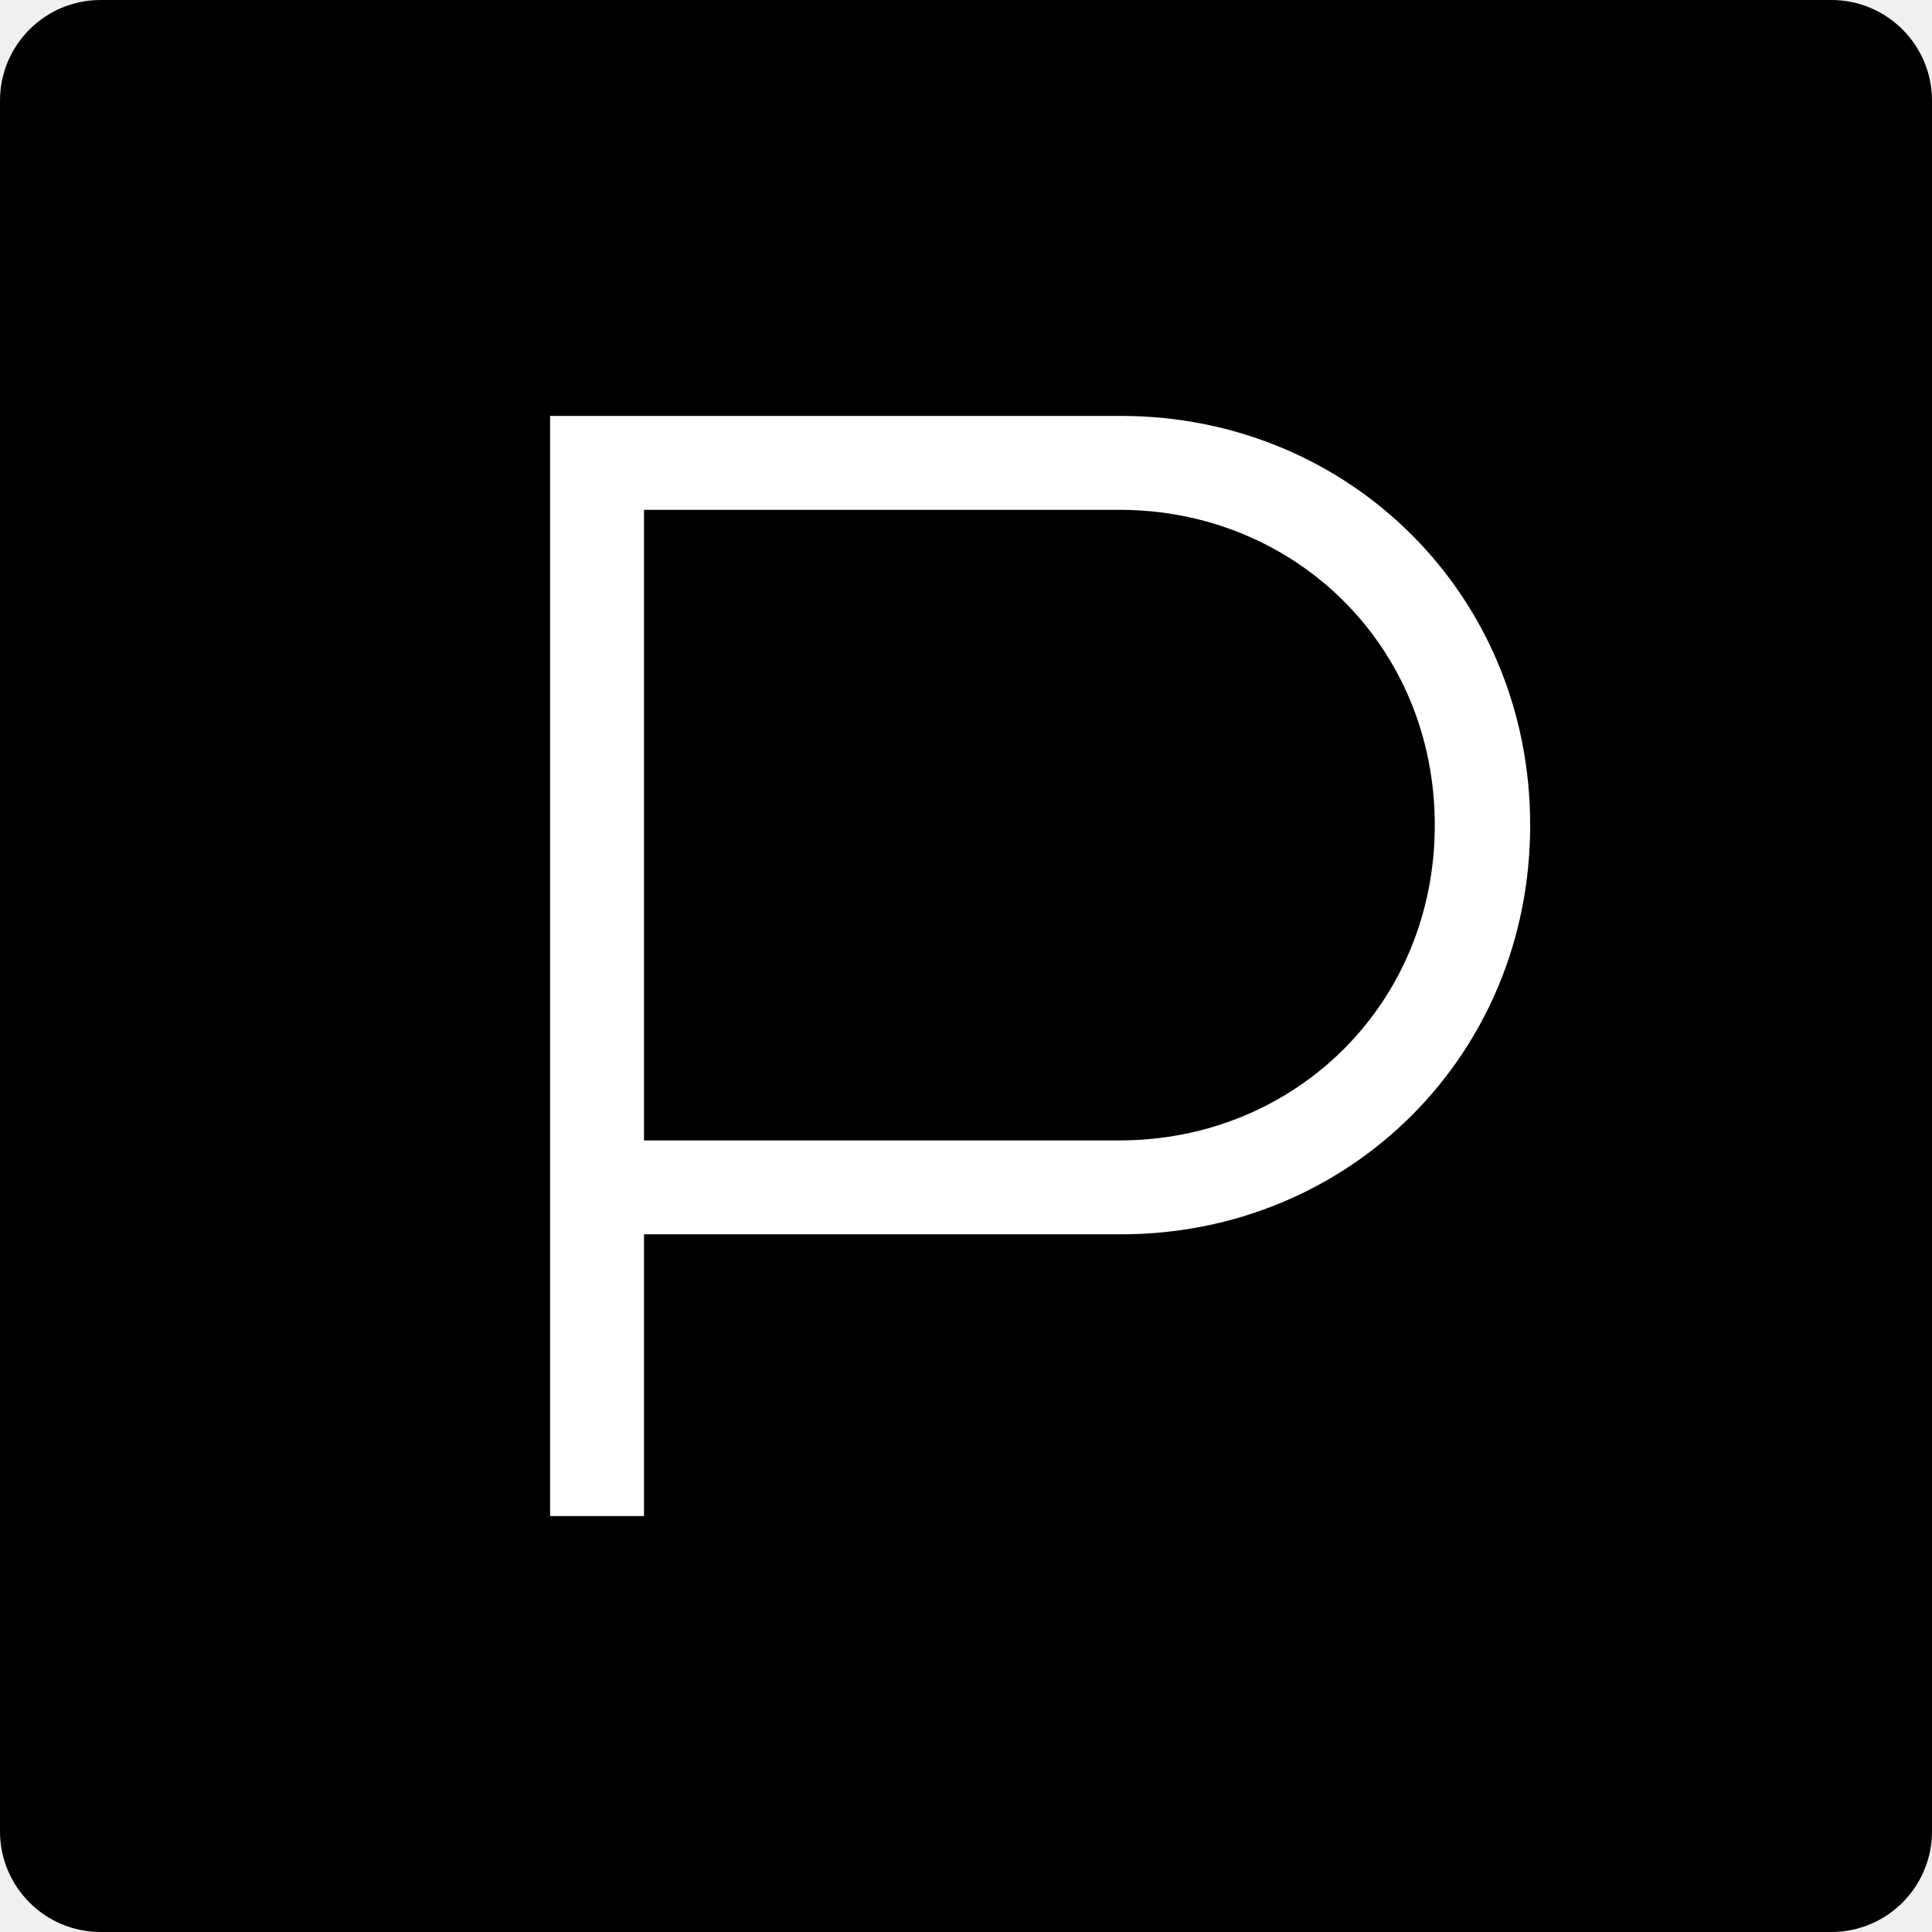
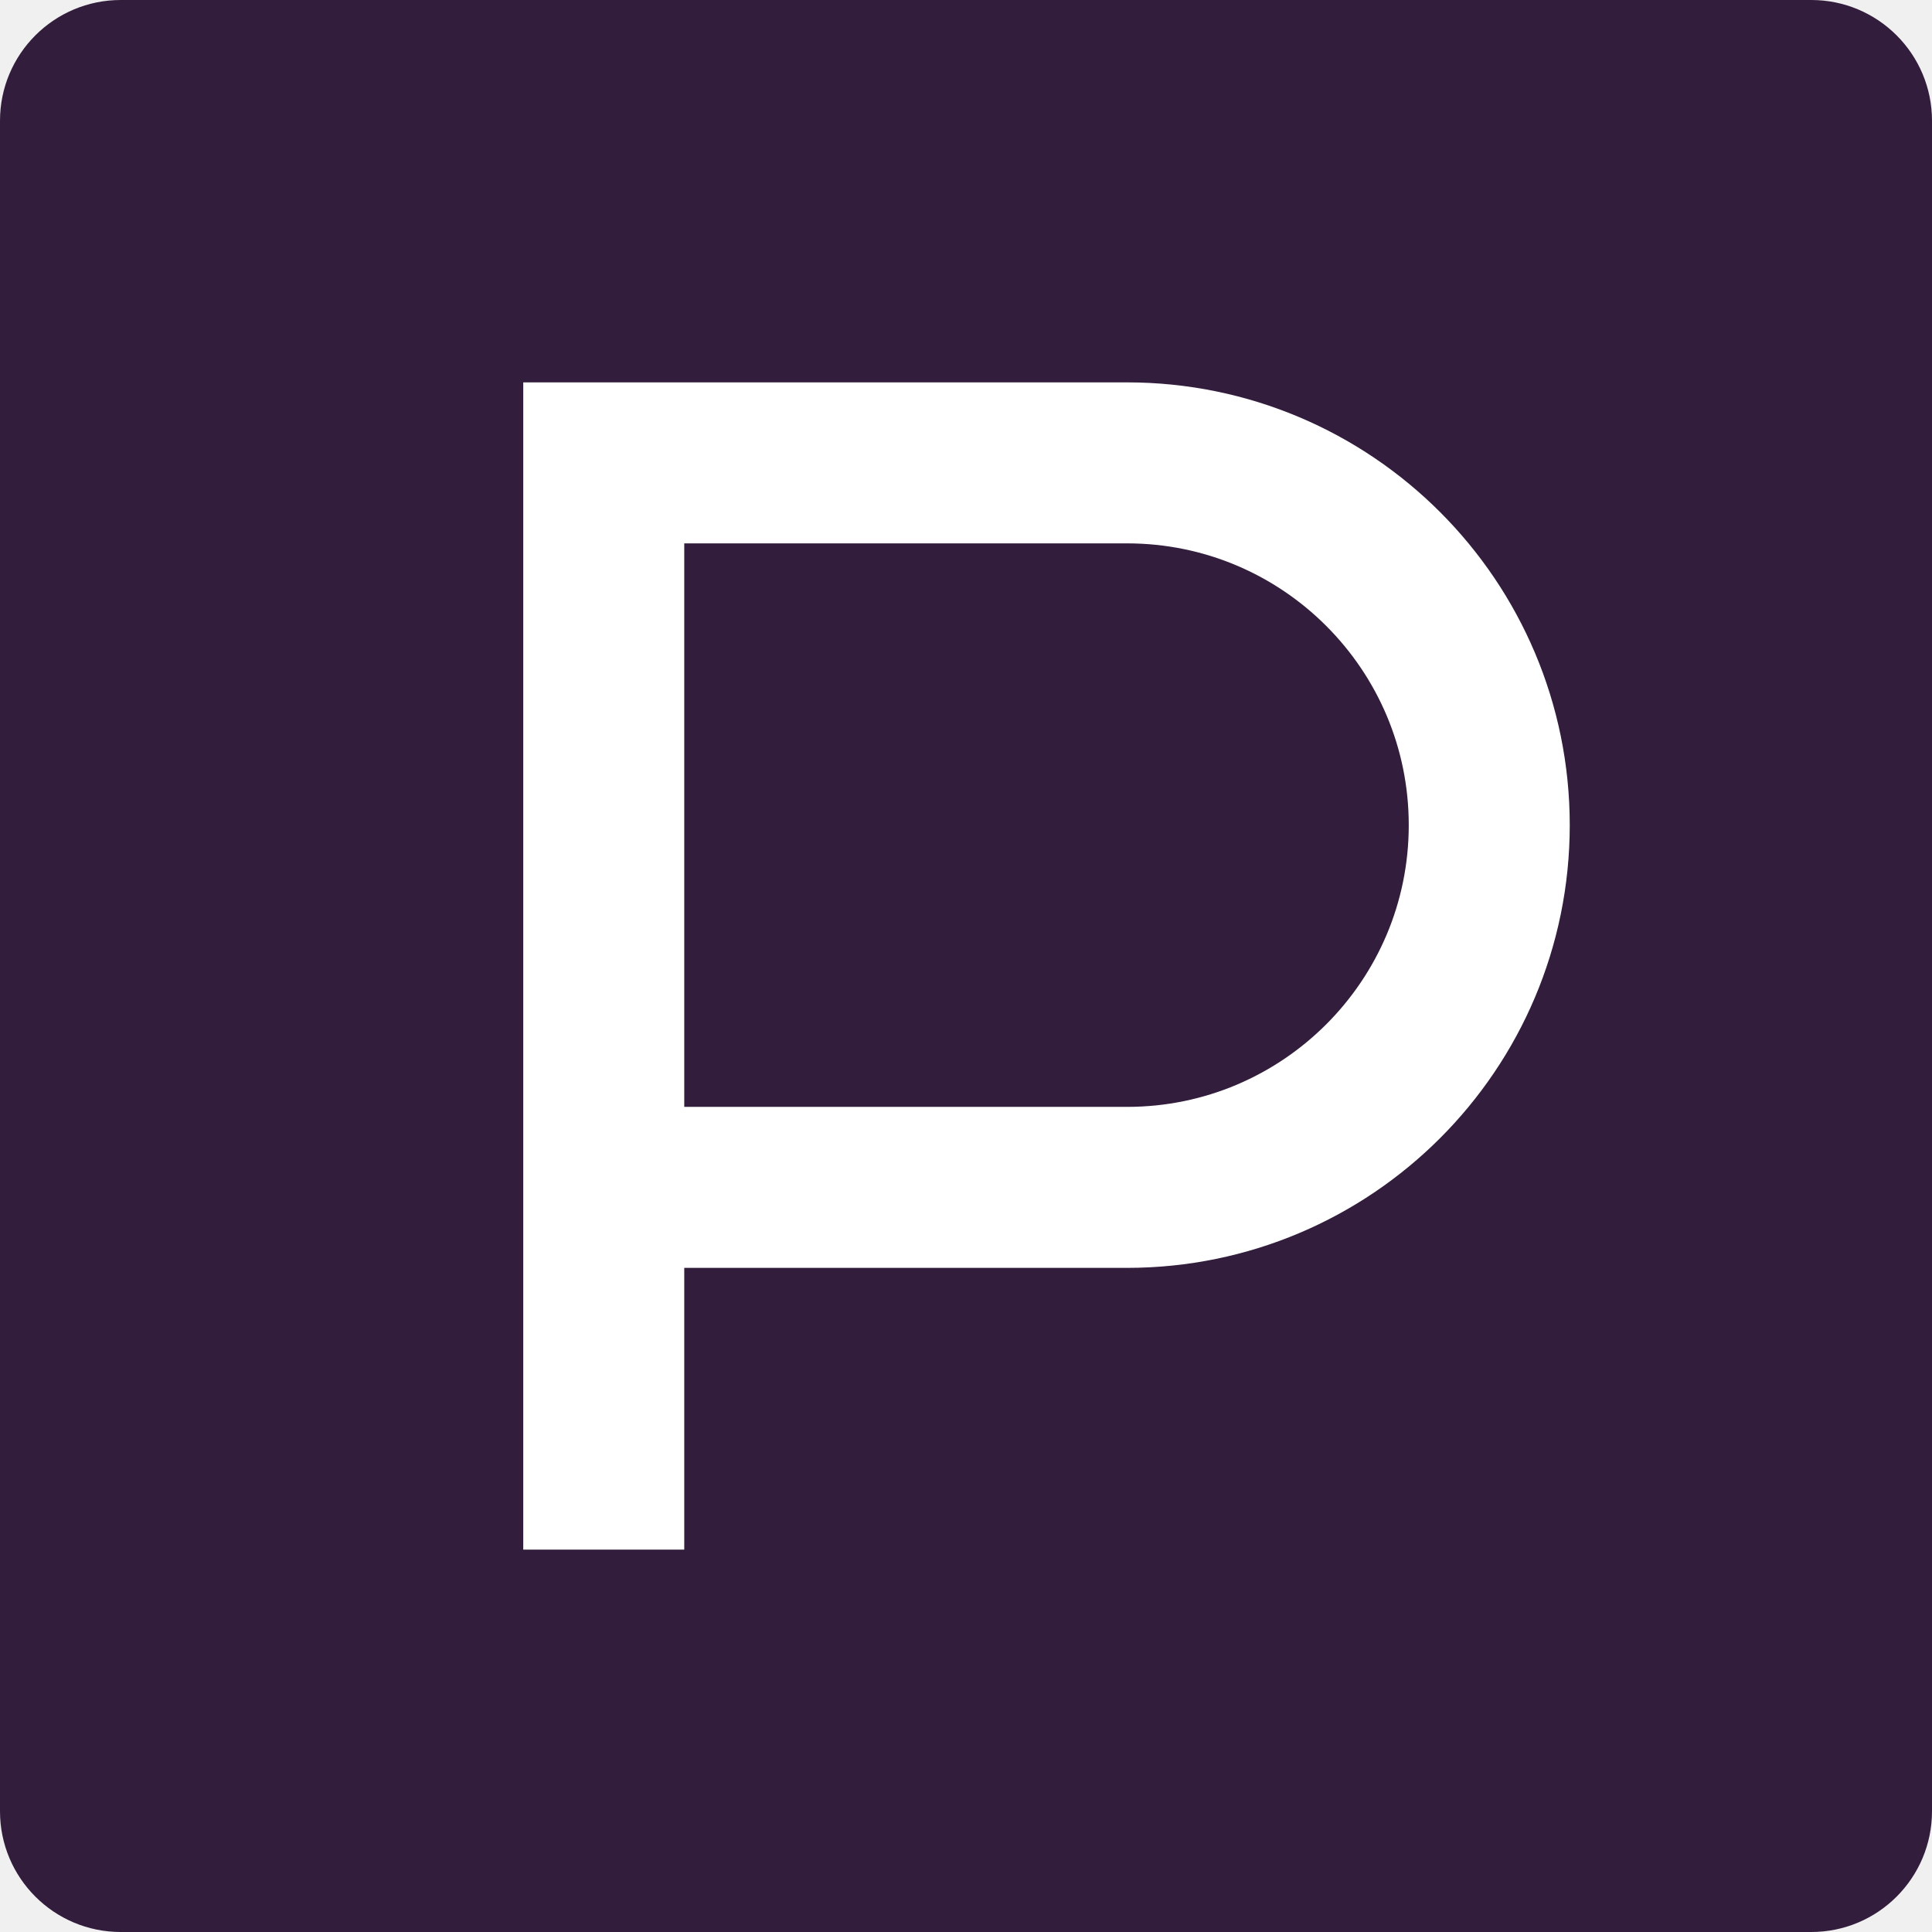
- <svg xmlns="http://www.w3.org/2000/svg" id="Camada_2" data-name="Camada 2" viewBox="0 0 144 144">
+ <svg xmlns="http://www.w3.org/2000/svg" id="Camada_2" data-name="Camada 2" viewBox="0 0 192 192">
  <defs>
    <style>
      .cls-1 {
-         fill: #fff;
+         fill: #321d3d;
+       }
+ 
+       .cls-2 {
+         fill: none;
+         stroke: #fff;
+         stroke-linecap: square;
+         stroke-width: 16px;
      }
    </style>
  </defs>
  <g id="Camada_1-2" data-name="Camada 1">
-     <g>
-       <path d="M7.5,0h129c4.14,0,7.5,3.36,7.5,7.5v129c0,4.14-3.36,7.5-7.5,7.5H7.5C3.36,144,0,140.64,0,136.5V7.5C0,3.36,3.36,0,7.5,0" />
-       <path class="cls-1" d="M48,38v47h35.44c6.58,0,12.48-2.57,16.72-6.81,4.2-4.2,6.78-10.05,6.78-16.69s-2.58-12.49-6.78-16.69c-4.24-4.24-10.15-6.81-16.72-6.81h-35.44ZM41,34.63v-3.63h42.55c8.5,0,16.15,3.34,21.67,8.86,5.47,5.47,8.83,13.06,8.83,21.64s-3.36,16.17-8.83,21.64c-5.52,5.52-13.17,8.86-21.67,8.86h-35.55v21h-7V34.63Z" />
-     </g>
+     <rect class="cls-1" width="192" height="192" rx="12" ry="12" />
+     <path class="cls-2" d="M60,146V46h52c19.88,0,36,16.12,36,36h0c0,19.88-16.12,36-36,36h-52" />
  </g>
</svg>
